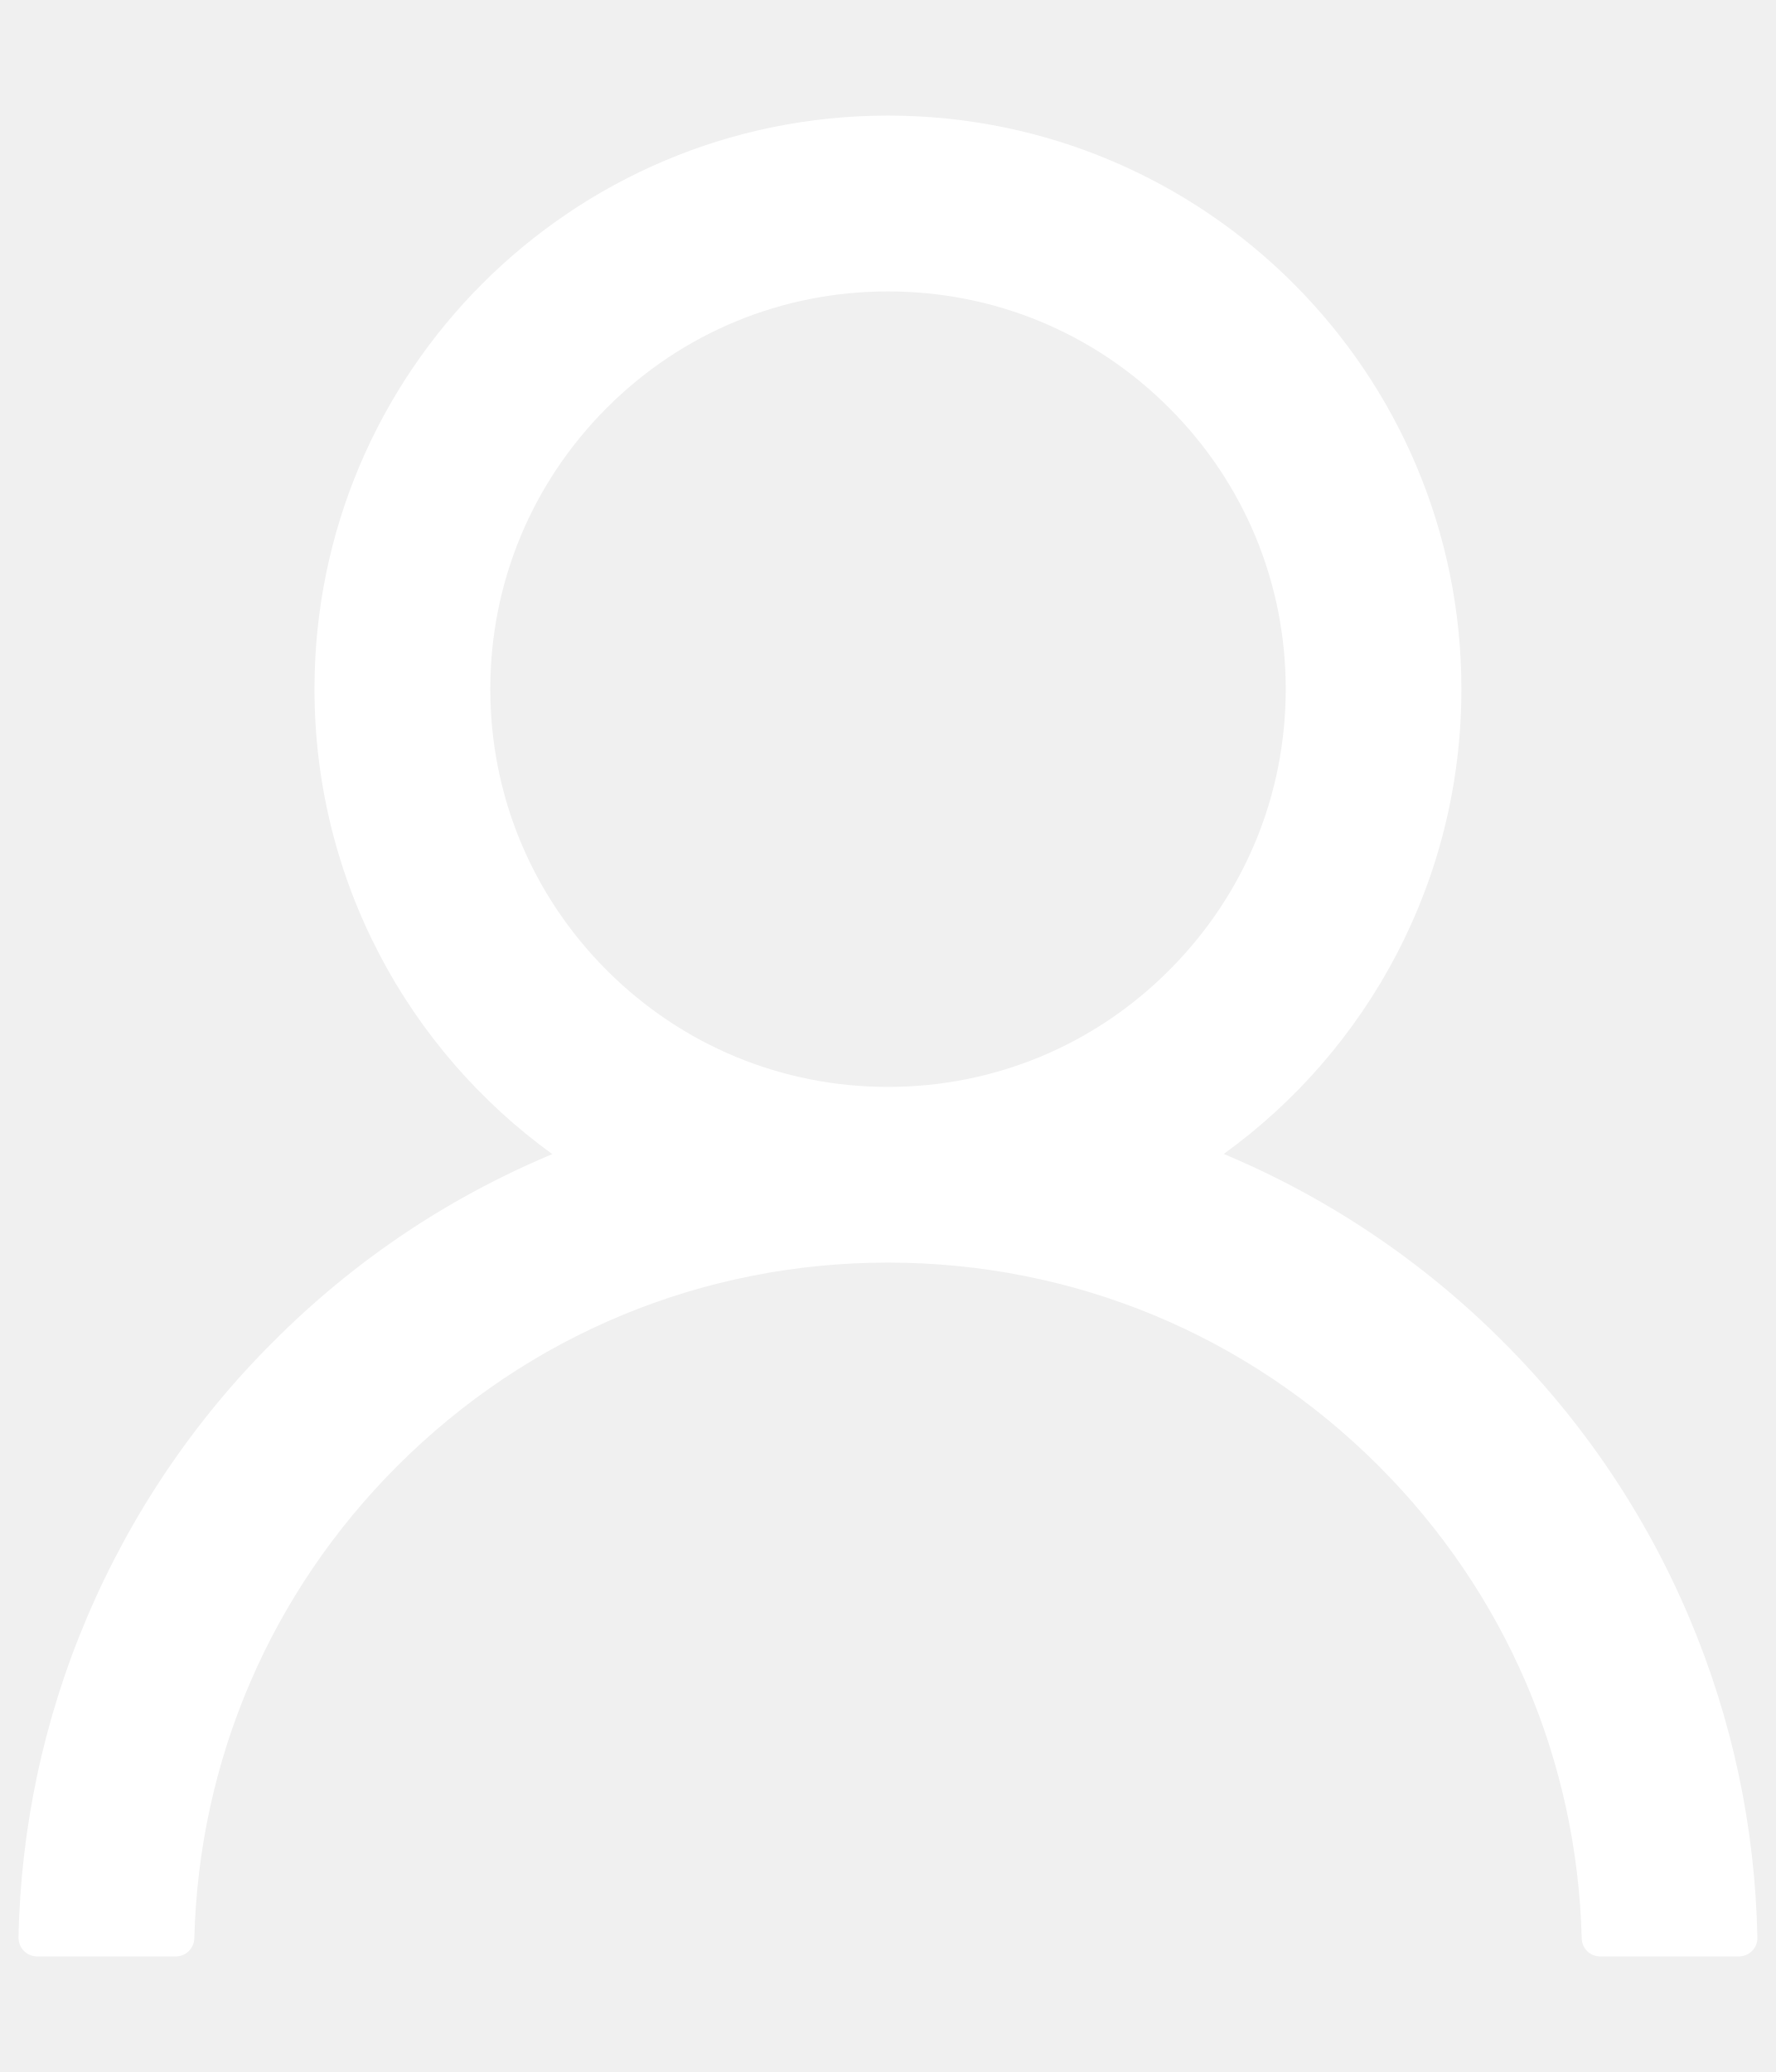
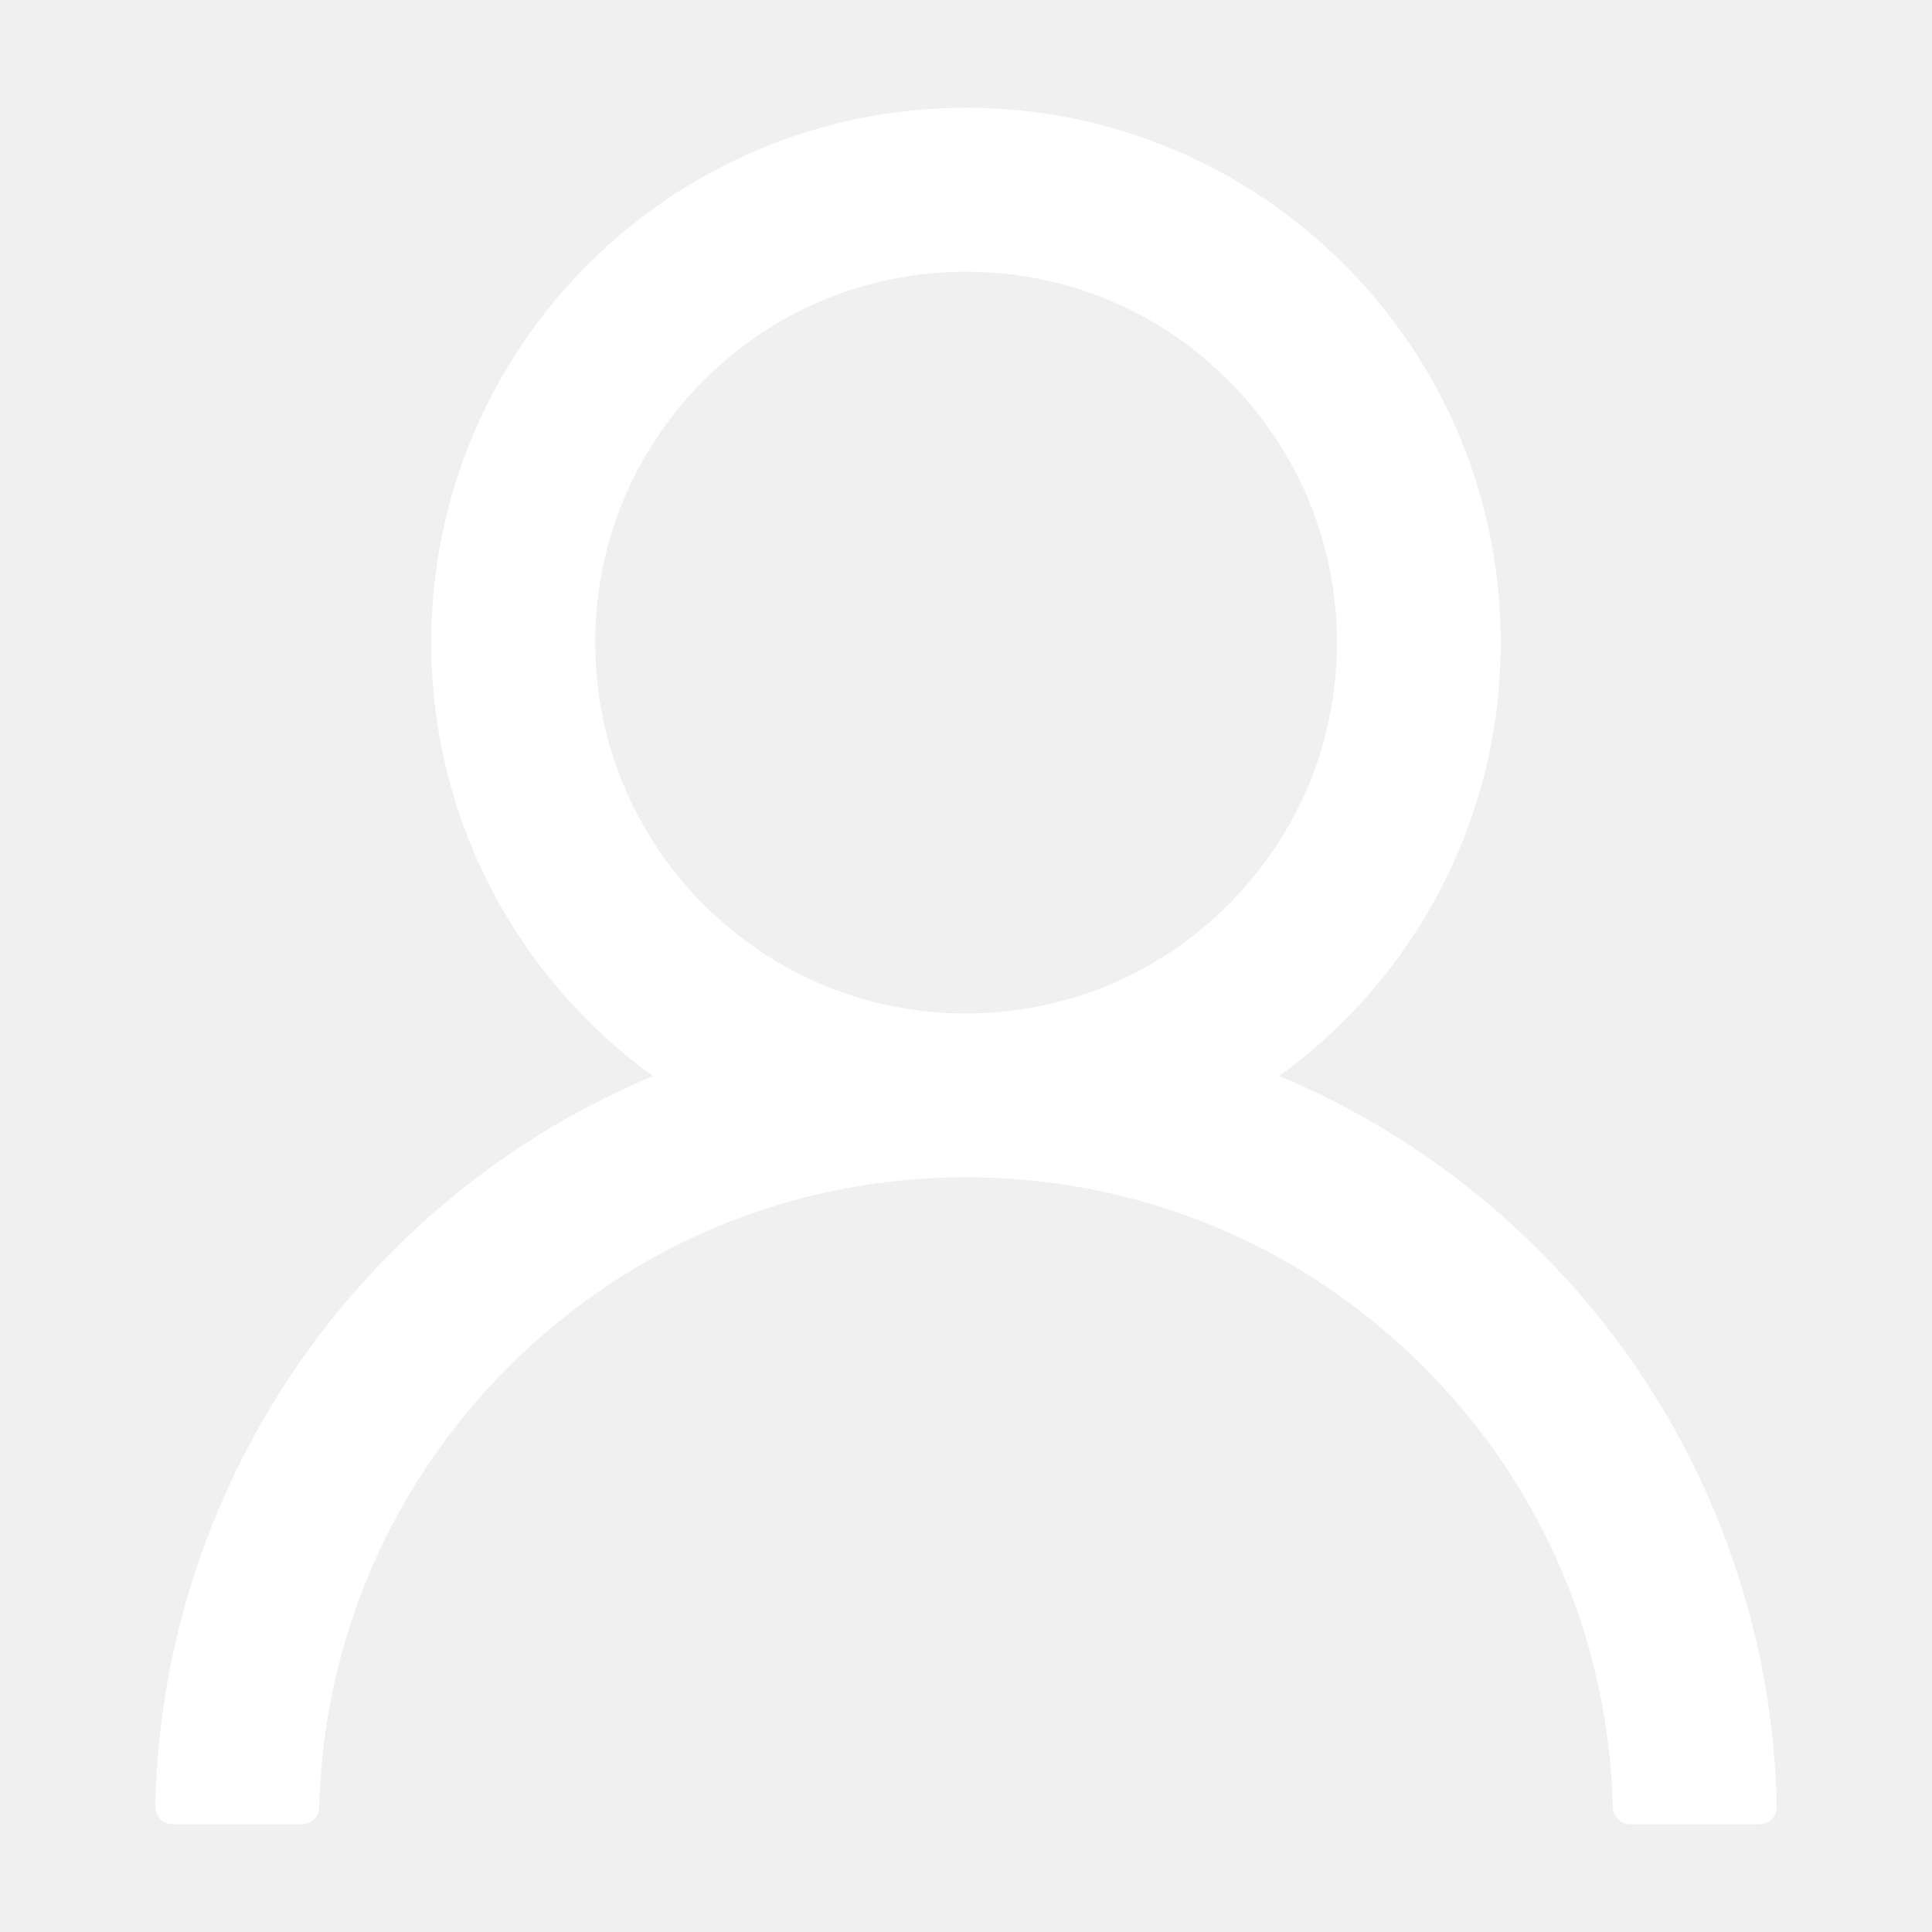
- <svg xmlns="http://www.w3.org/2000/svg" width="12" height="14" viewBox="0 0 12 14" fill="none">
+ <svg xmlns="http://www.w3.org/2000/svg" width="14" height="14" viewBox="0 0 12 14" fill="none">
  <path d="M11.415 10.931C11.12 10.233 10.692 9.599 10.155 9.064C9.62 8.528 8.986 8.1 8.288 7.805C8.282 7.802 8.275 7.8 8.269 7.797C9.243 7.094 9.875 5.948 9.875 4.656C9.875 2.516 8.141 0.781 6 0.781C3.86 0.781 2.125 2.516 2.125 4.656C2.125 5.948 2.758 7.094 3.732 7.798C3.725 7.802 3.719 7.803 3.713 7.806C3.013 8.102 2.385 8.525 1.846 9.066C1.309 9.601 0.882 10.235 0.586 10.933C0.296 11.616 0.14 12.348 0.125 13.091C0.125 13.107 0.128 13.124 0.134 13.139C0.14 13.155 0.149 13.169 0.161 13.181C0.173 13.193 0.186 13.203 0.202 13.209C0.217 13.215 0.234 13.219 0.25 13.219H1.188C1.257 13.219 1.311 13.164 1.313 13.097C1.344 11.891 1.829 10.761 2.685 9.905C3.571 9.019 4.747 8.531 6 8.531C7.254 8.531 8.43 9.019 9.316 9.905C10.172 10.761 10.657 11.891 10.688 13.097C10.69 13.166 10.744 13.219 10.813 13.219H11.75C11.767 13.219 11.784 13.215 11.799 13.209C11.814 13.203 11.828 13.193 11.84 13.181C11.852 13.169 11.861 13.155 11.867 13.139C11.873 13.124 11.876 13.107 11.875 13.091C11.86 12.344 11.705 11.617 11.415 10.931V10.931ZM6 7.344C5.283 7.344 4.608 7.064 4.1 6.556C3.593 6.048 3.313 5.373 3.313 4.656C3.313 3.939 3.593 3.264 4.1 2.756C4.608 2.248 5.283 1.969 6 1.969C6.718 1.969 7.393 2.248 7.9 2.756C8.408 3.264 8.688 3.939 8.688 4.656C8.688 5.373 8.408 6.048 7.9 6.556C7.393 7.064 6.718 7.344 6 7.344Z" fill="white" />
</svg>
